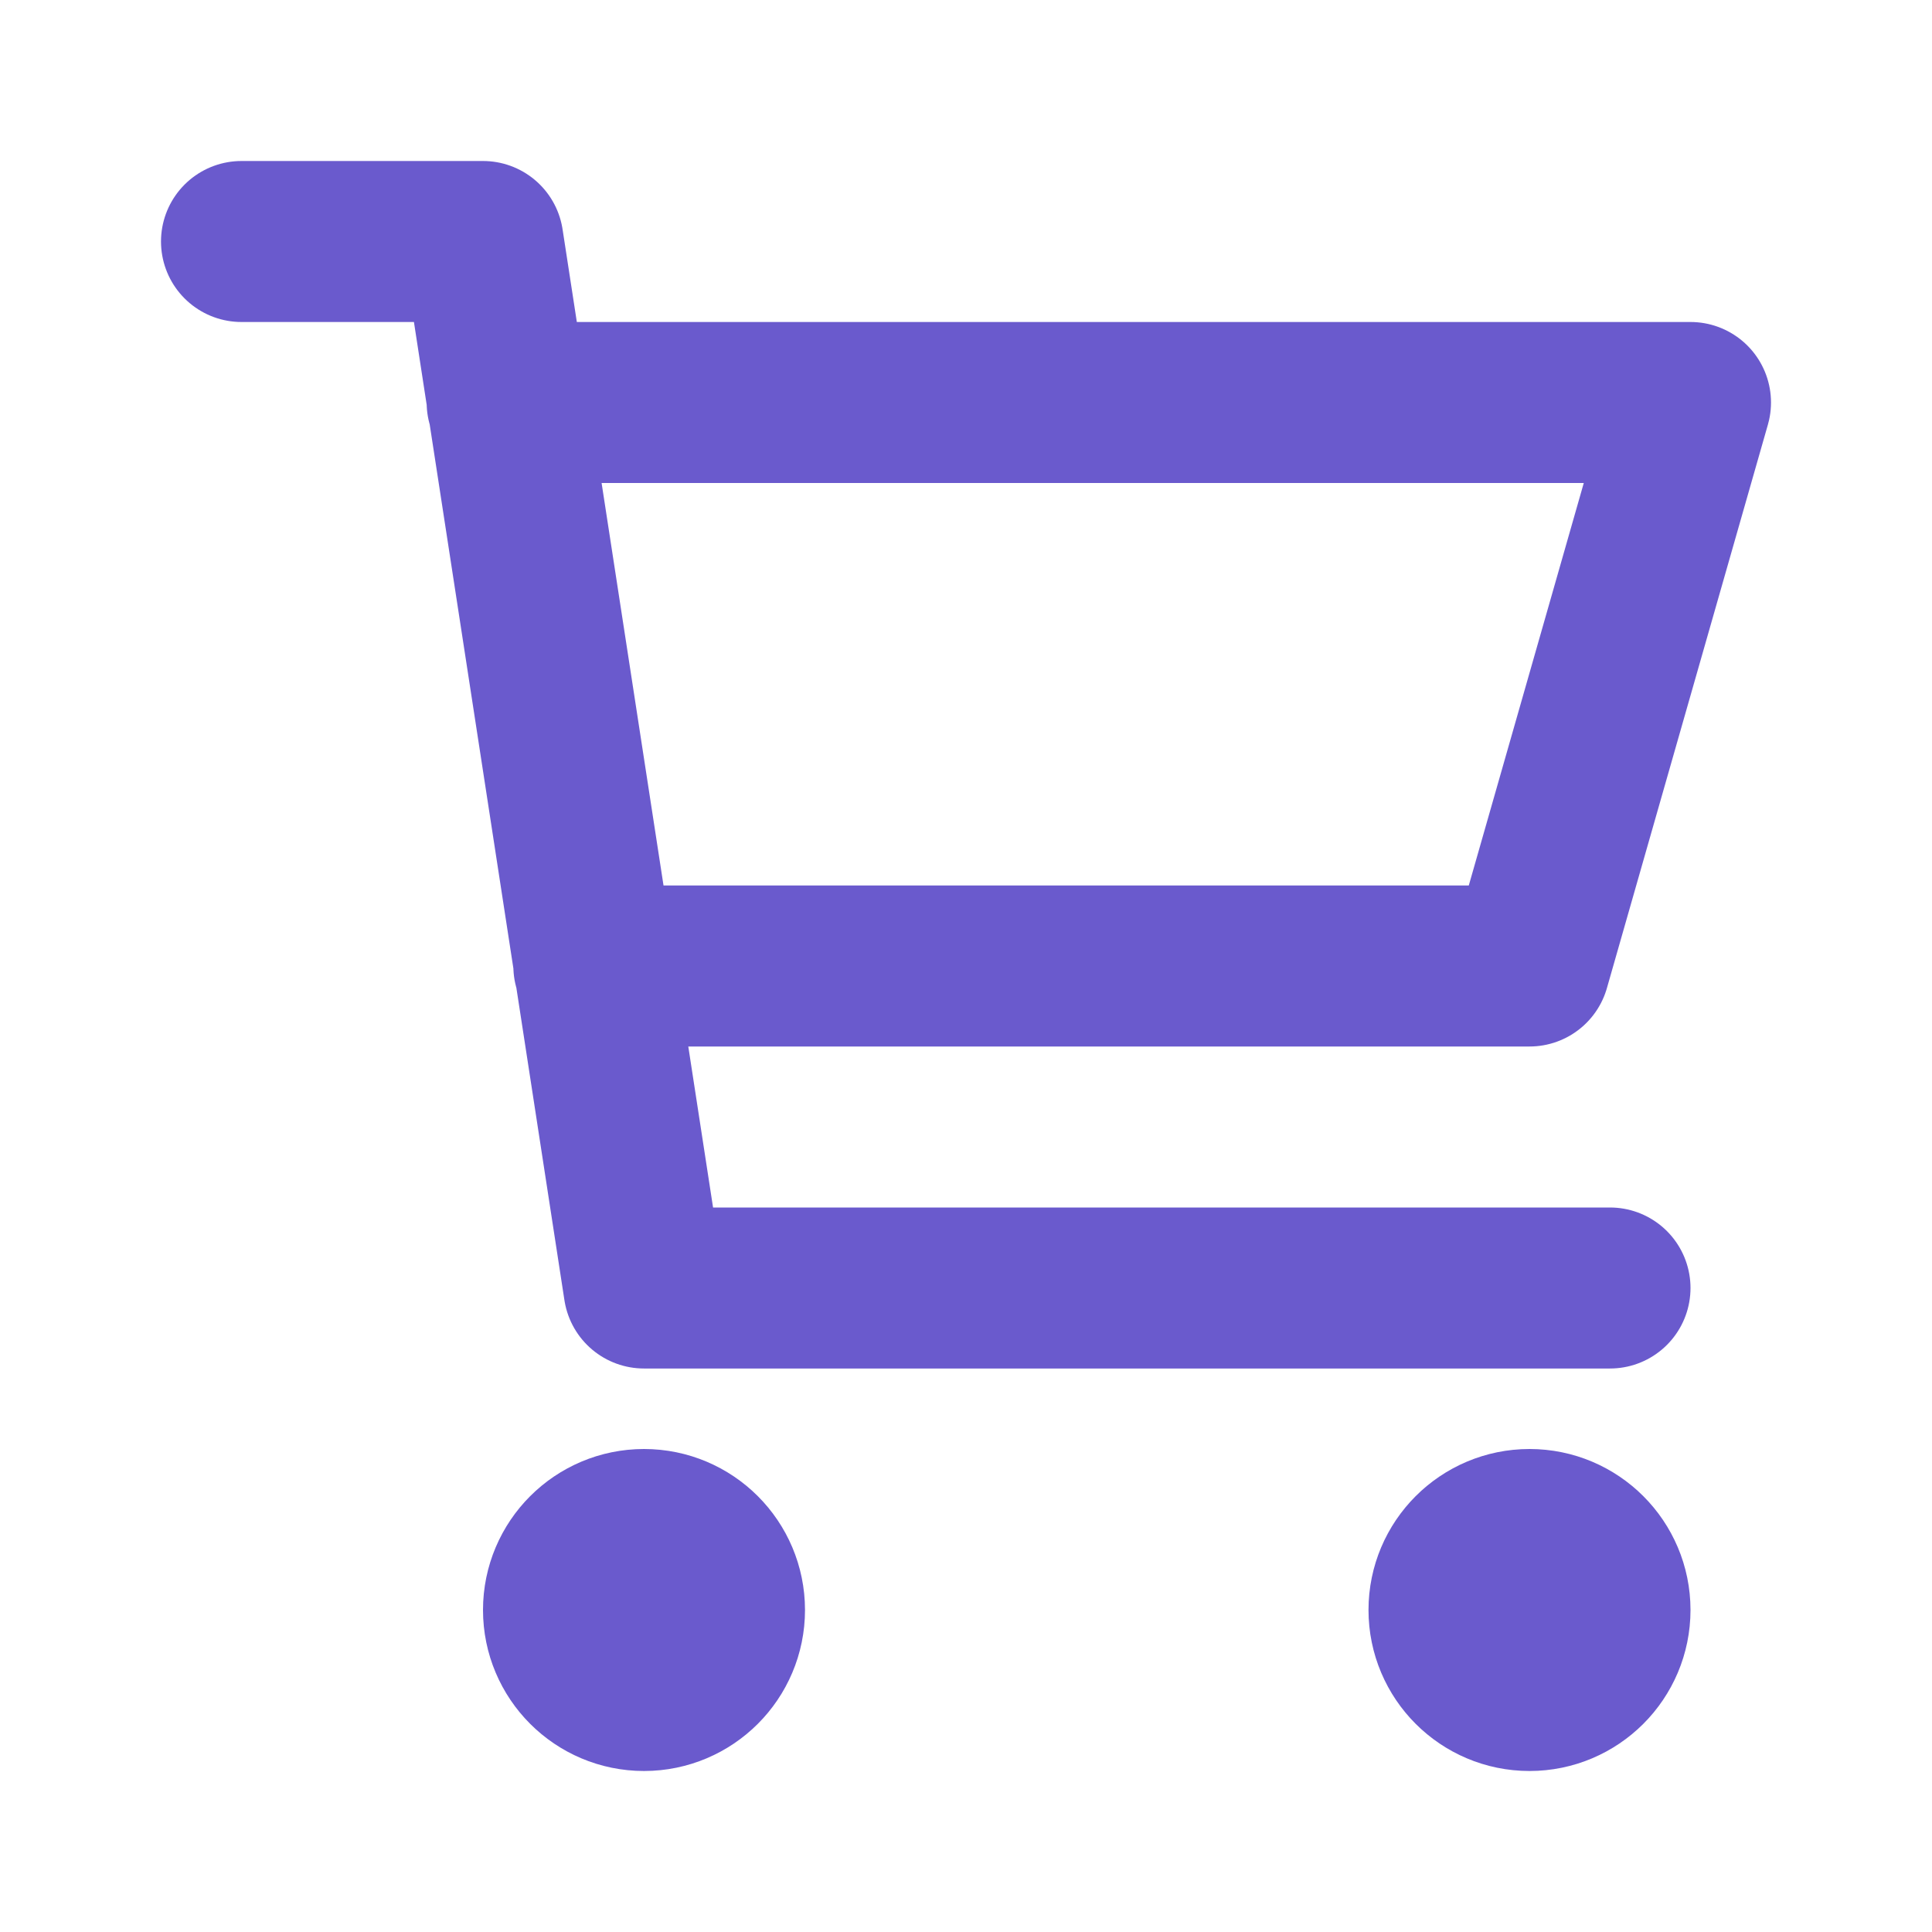
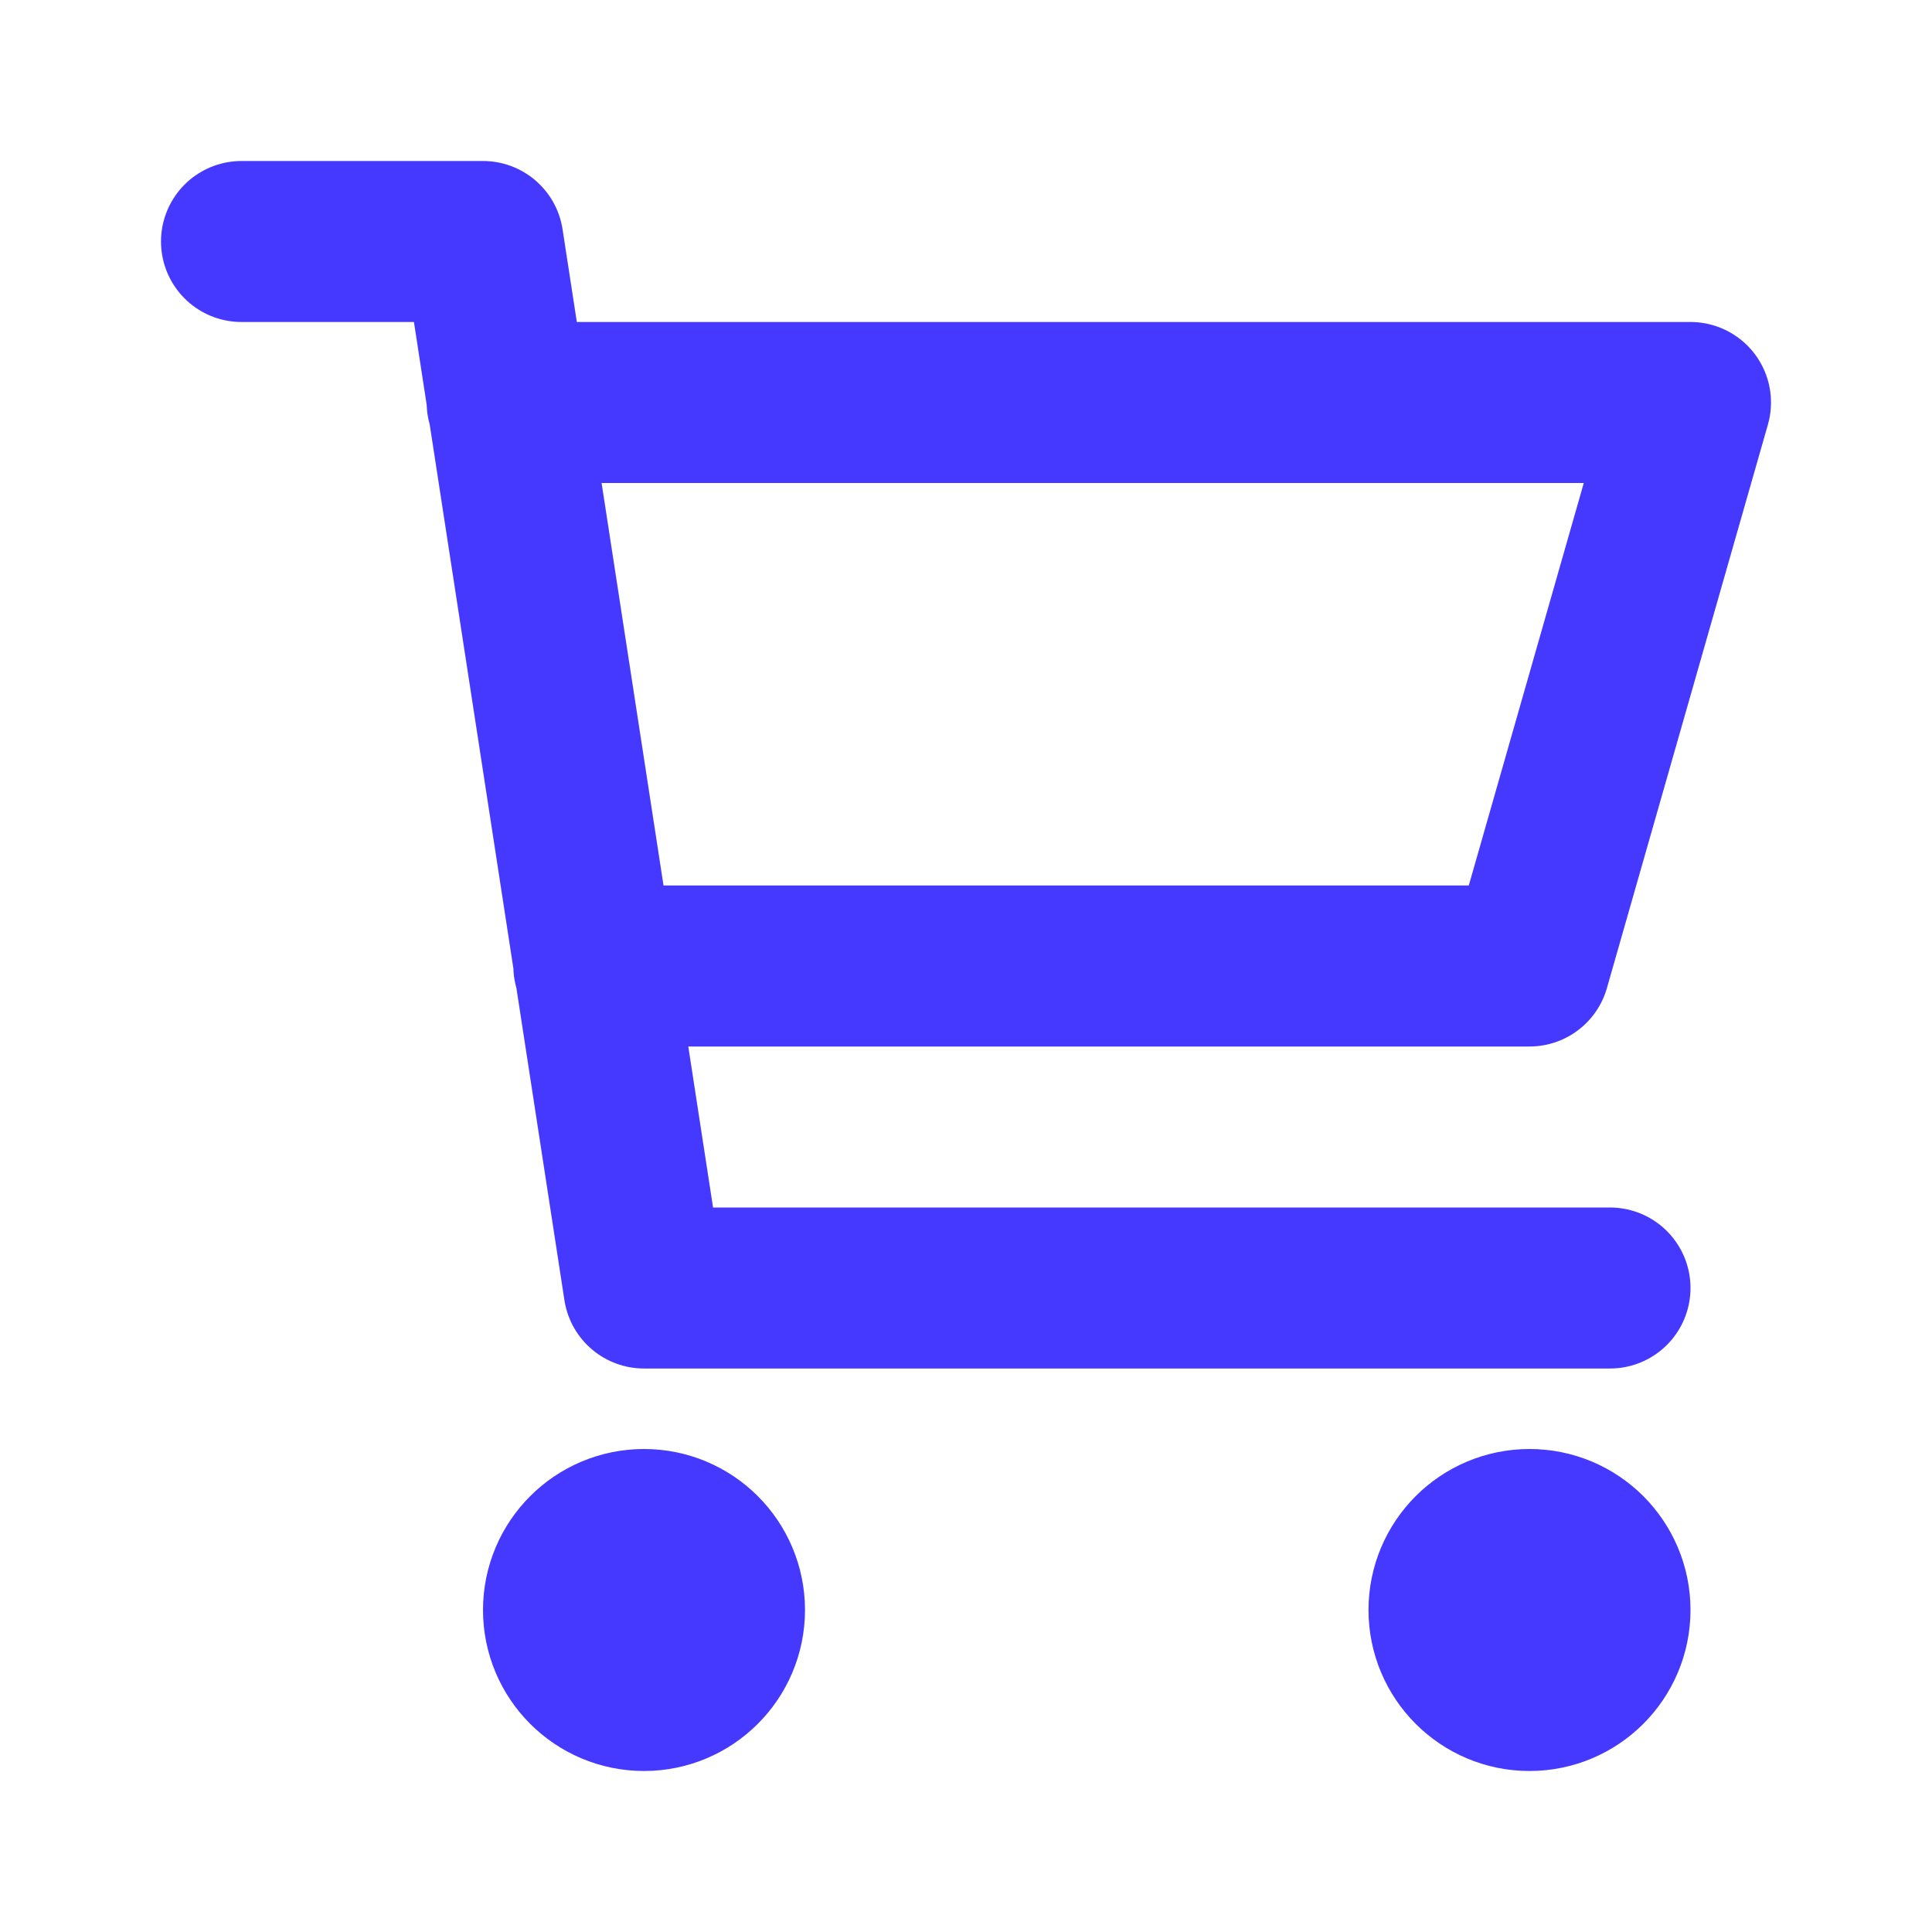
<svg xmlns="http://www.w3.org/2000/svg" width="800px" height="800px" viewBox="0 0 24 24" fill="none">
-   <path d="M6.3 5H21L19 12H7.377M20 16H8L6 3H3M9 20C9 20.552 8.552 21 8 21C7.448 21 7 20.552 7 20C7 19.448 7.448 19 8 19C8.552 19 9 19.448 9 20ZM20 20C20 20.552 19.552 21 19 21C18.448 21 18 20.552 18 20C18 19.448 18.448 19 19 19C19.552 19 20 19.448 20 20Z" stroke="#6a5acd" stroke-width="2" stroke-linecap="round" stroke-linejoin="round" />
+   <path d="M6.3 5H21L19 12H7.377M20 16H8L6 3H3M9 20C9 20.552 8.552 21 8 21C7.448 21 7 20.552 7 20C7 19.448 7.448 19 8 19C8.552 19 9 19.448 9 20ZM20 20C20 20.552 19.552 21 19 21C18.448 21 18 20.552 18 20C18 19.448 18.448 19 19 19C19.552 19 20 19.448 20 20Z" stroke="#4639ffff" stroke-width="2" stroke-linecap="round" stroke-linejoin="round" />
</svg>
